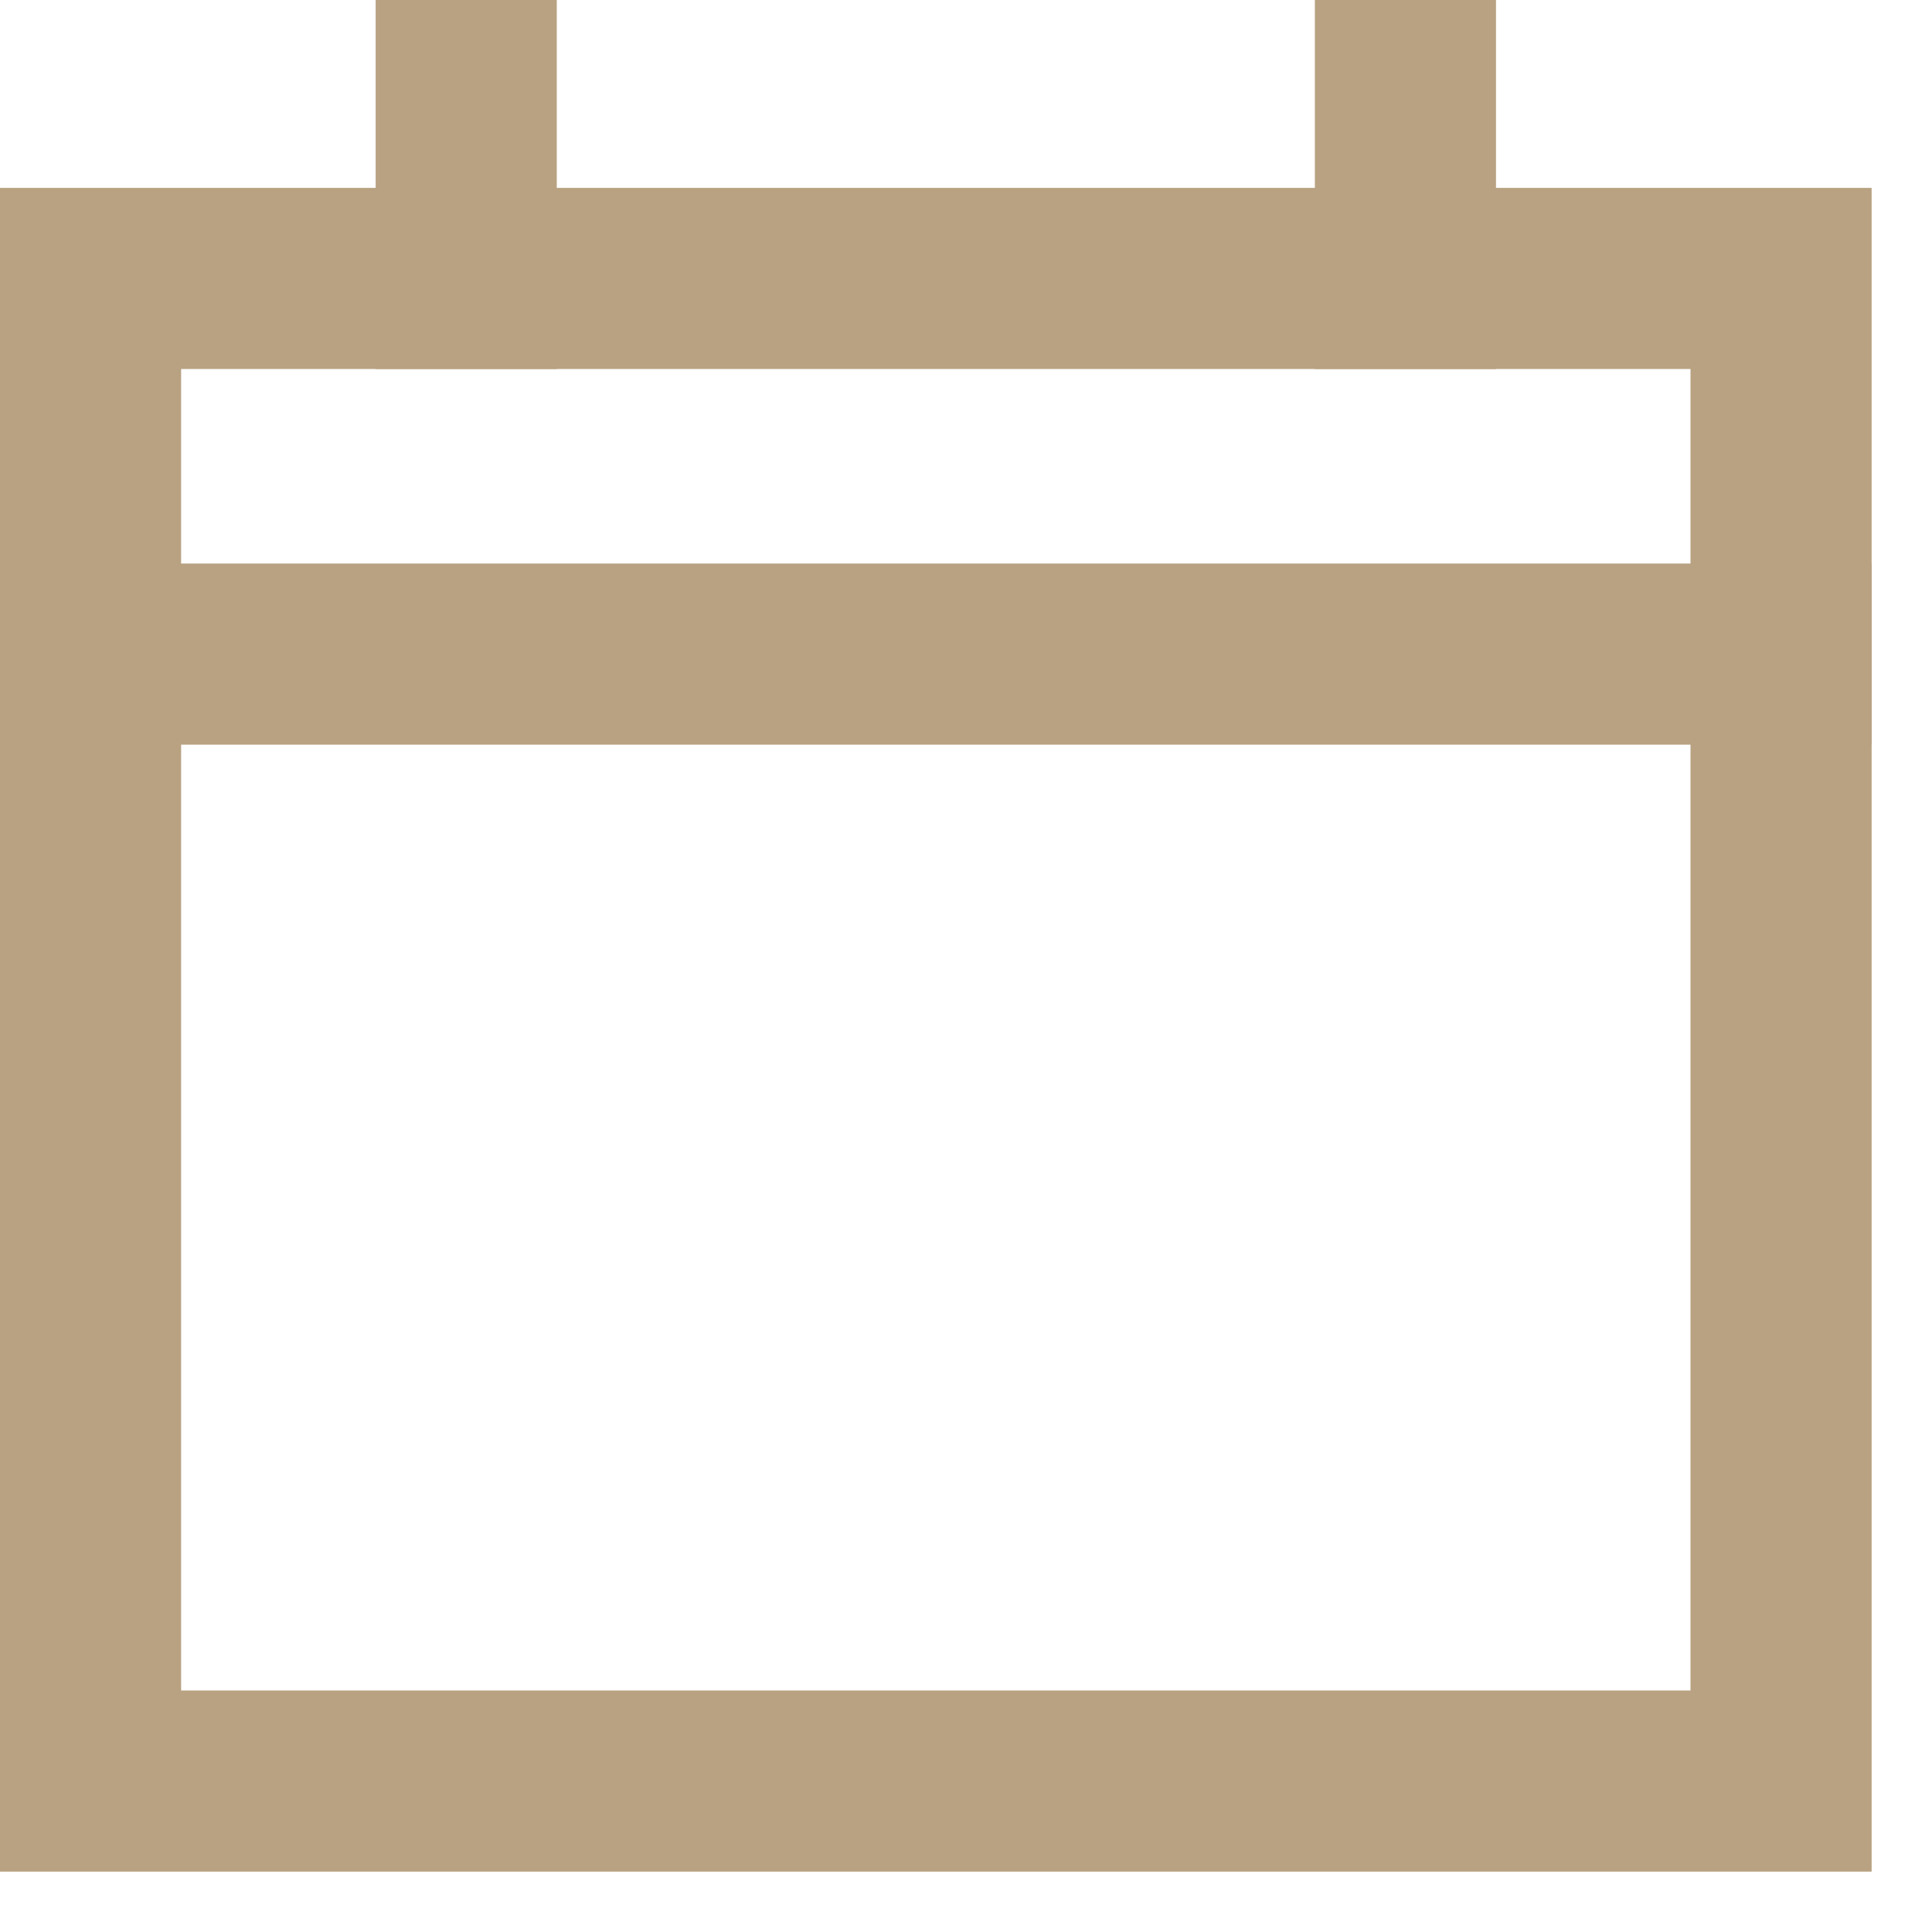
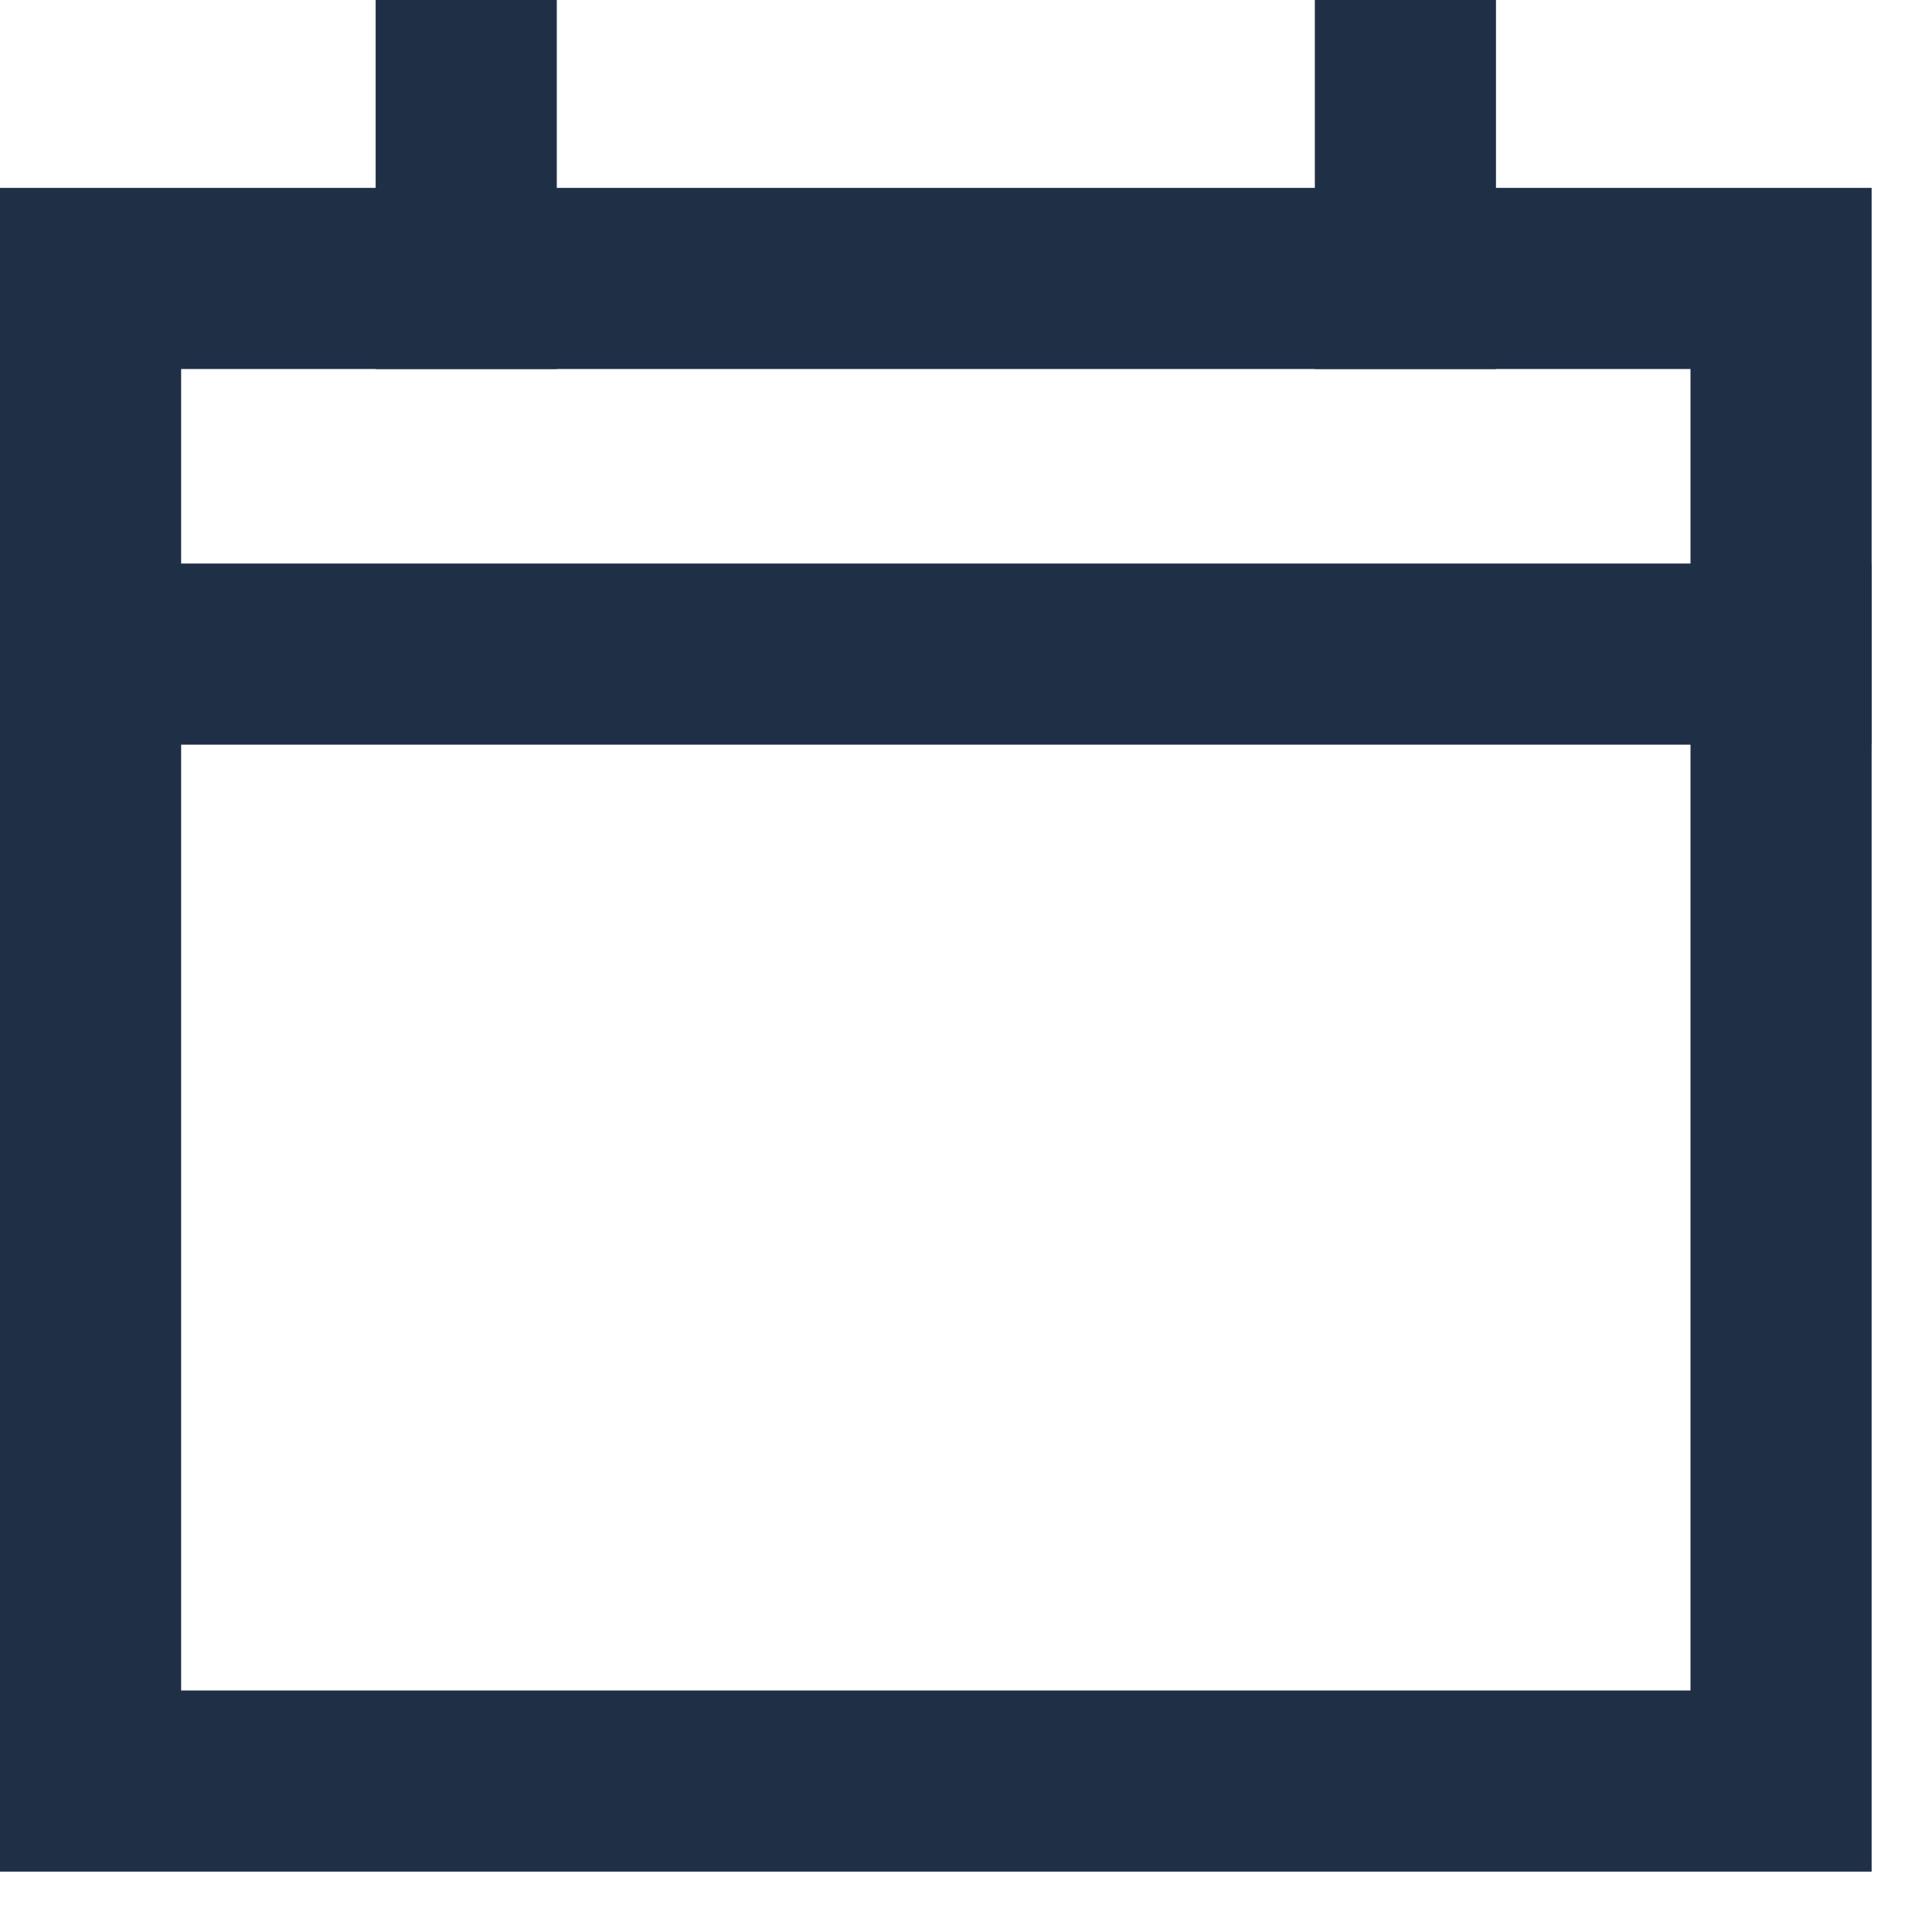
<svg xmlns="http://www.w3.org/2000/svg" width="16" height="16" viewBox="0 0 16 16" fill="none">
-   <path d="M0.75 2.306H14.75V14.75H0.75V2.306Z" stroke-width="1.5" stroke-linecap="square" stroke="#B8A282" />
-   <path d="M14.75 5.417H0.75" stroke-width="1.5" stroke-linecap="square" stroke="#B8A282" />
-   <path d="M3.861 2.306V0.75" stroke-width="1.5" stroke-linecap="square" stroke="#B8A282" />
-   <path d="M11.639 2.306V0.75" stroke-width="1.5" stroke-linecap="square" stroke="#B8A282" />
+   <path d="M0.75 2.306H14.75V14.75H0.75V2.306Z" stroke-width="1.5" stroke-linecap="square" stroke="#1F2F46" />
+   <path d="M14.75 5.417H0.75" stroke-width="1.5" stroke-linecap="square" stroke="#1F2F46" />
+   <path d="M3.861 2.306V0.75" stroke-width="1.5" stroke-linecap="square" stroke="#1F2F46" />
+   <path d="M11.639 2.306V0.75" stroke-width="1.5" stroke-linecap="square" stroke="#1F2F46" />
</svg>
